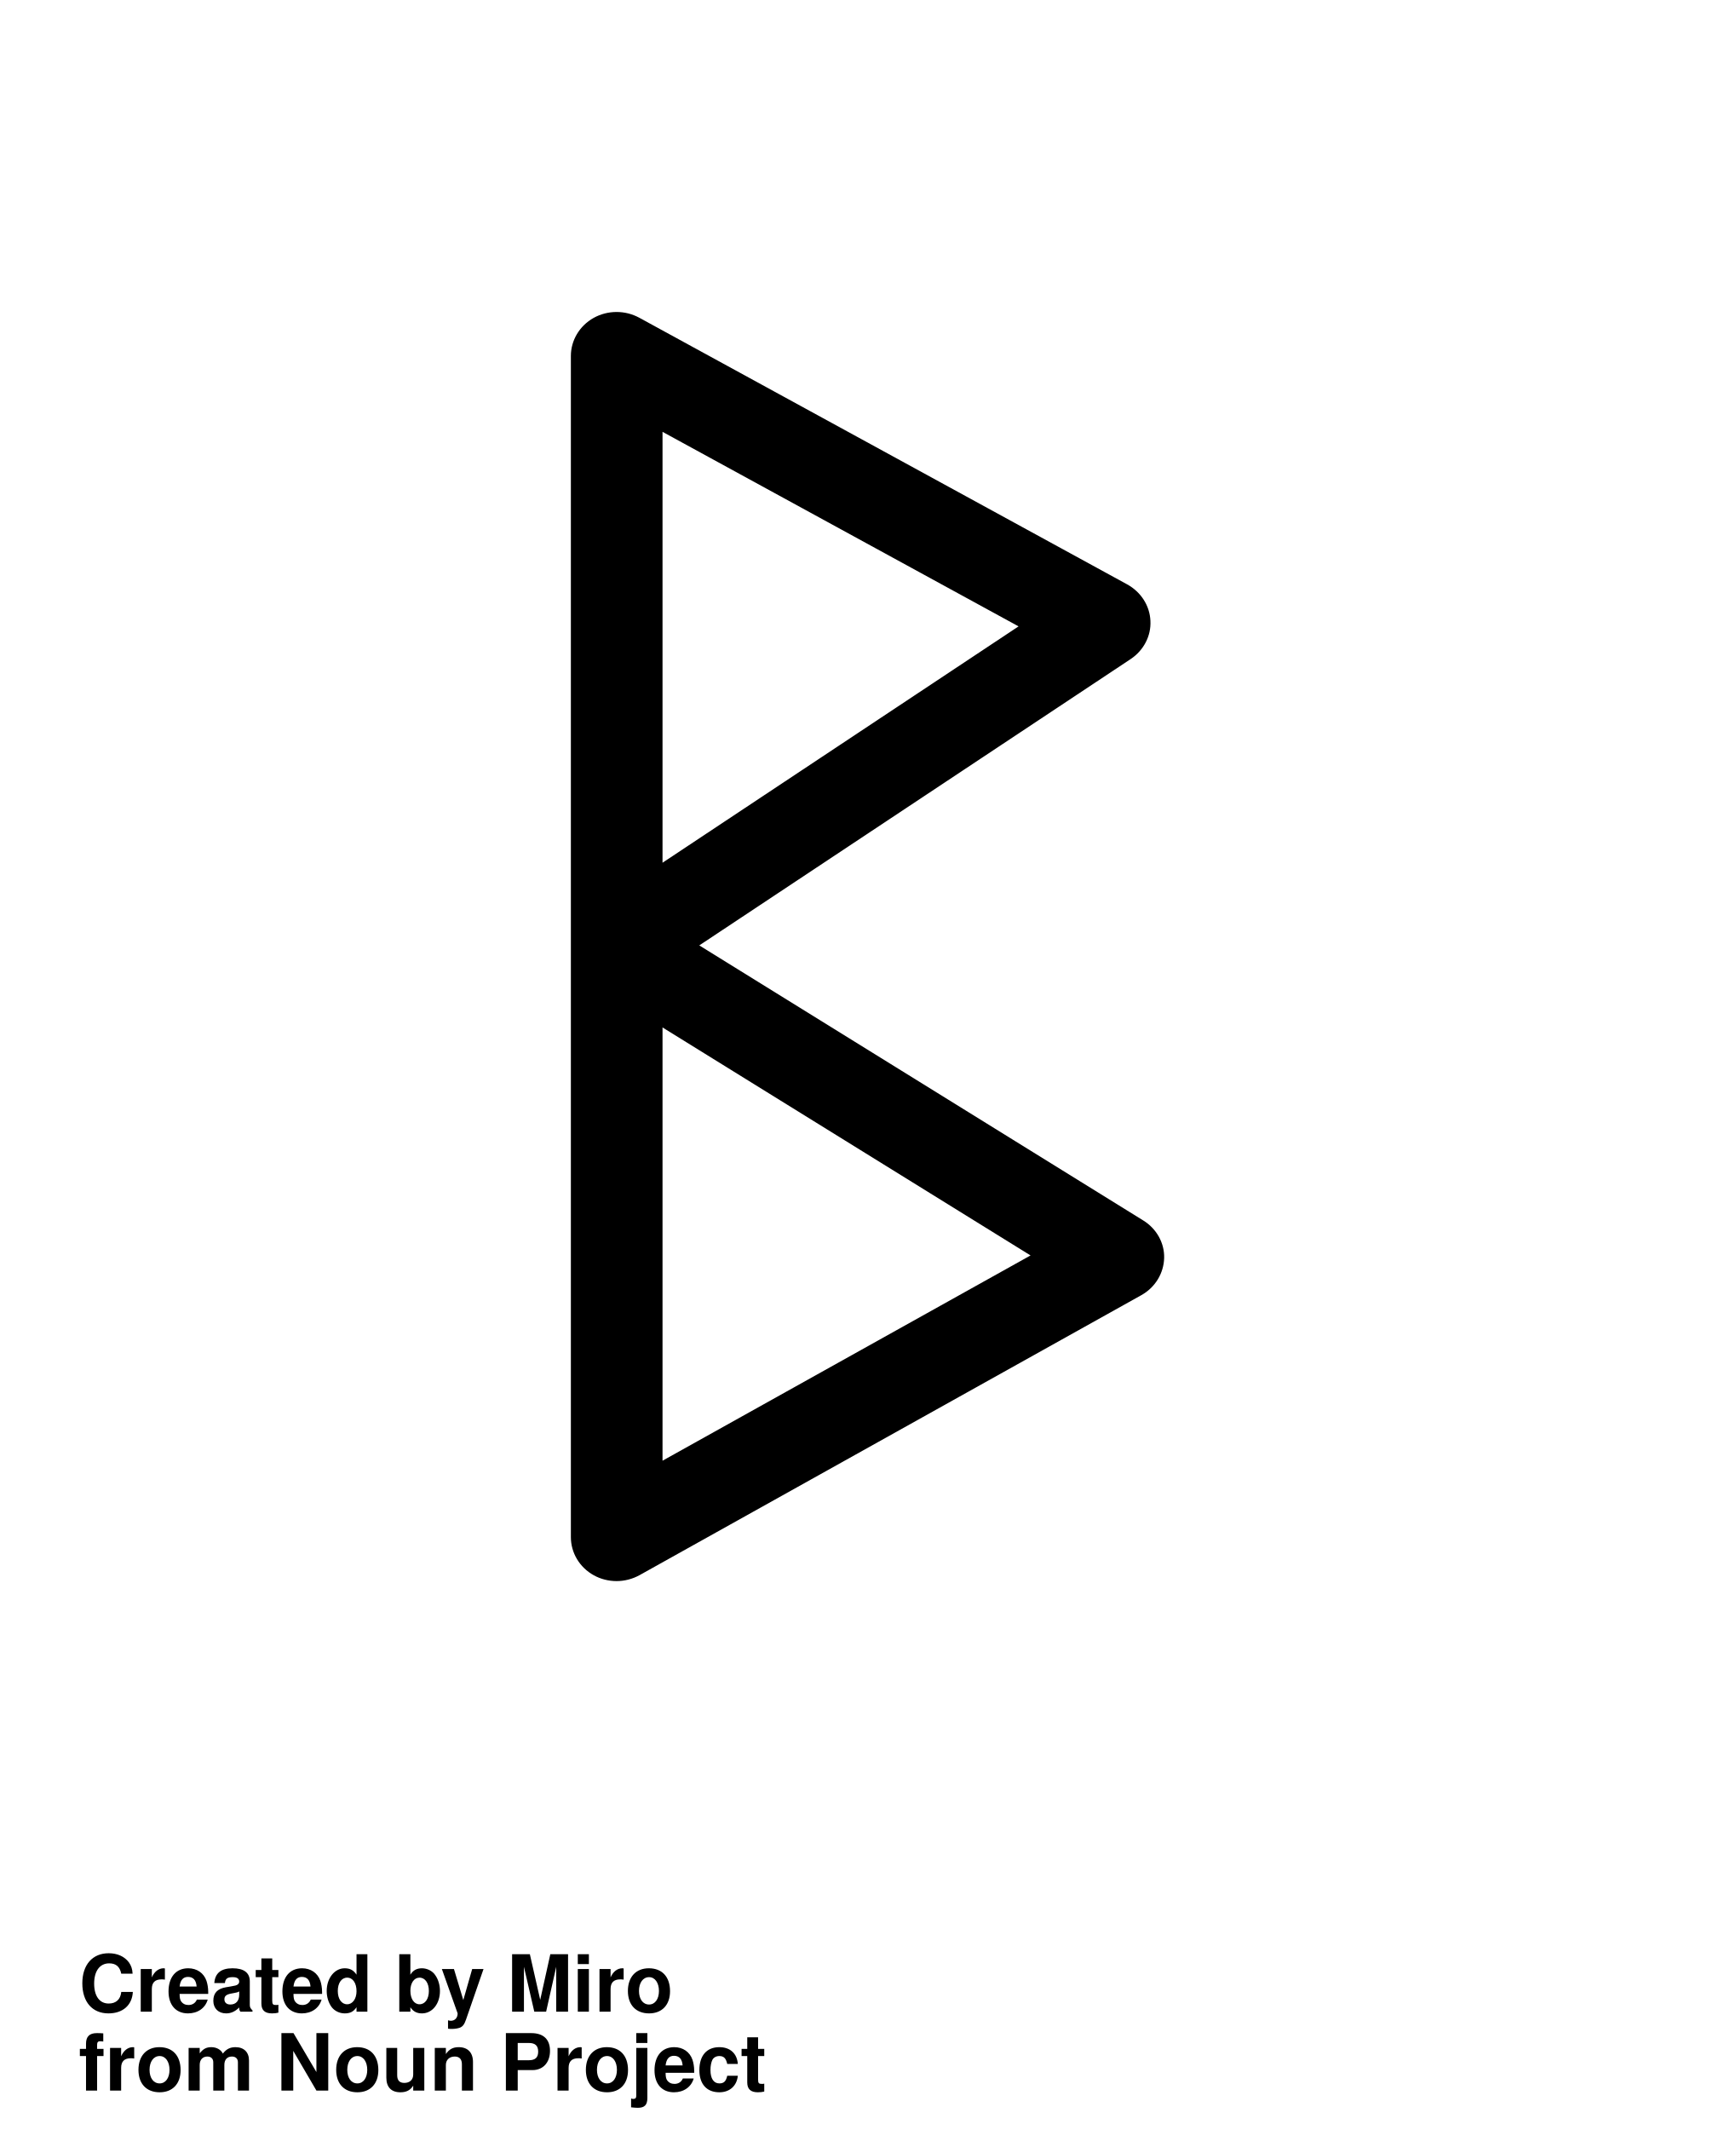
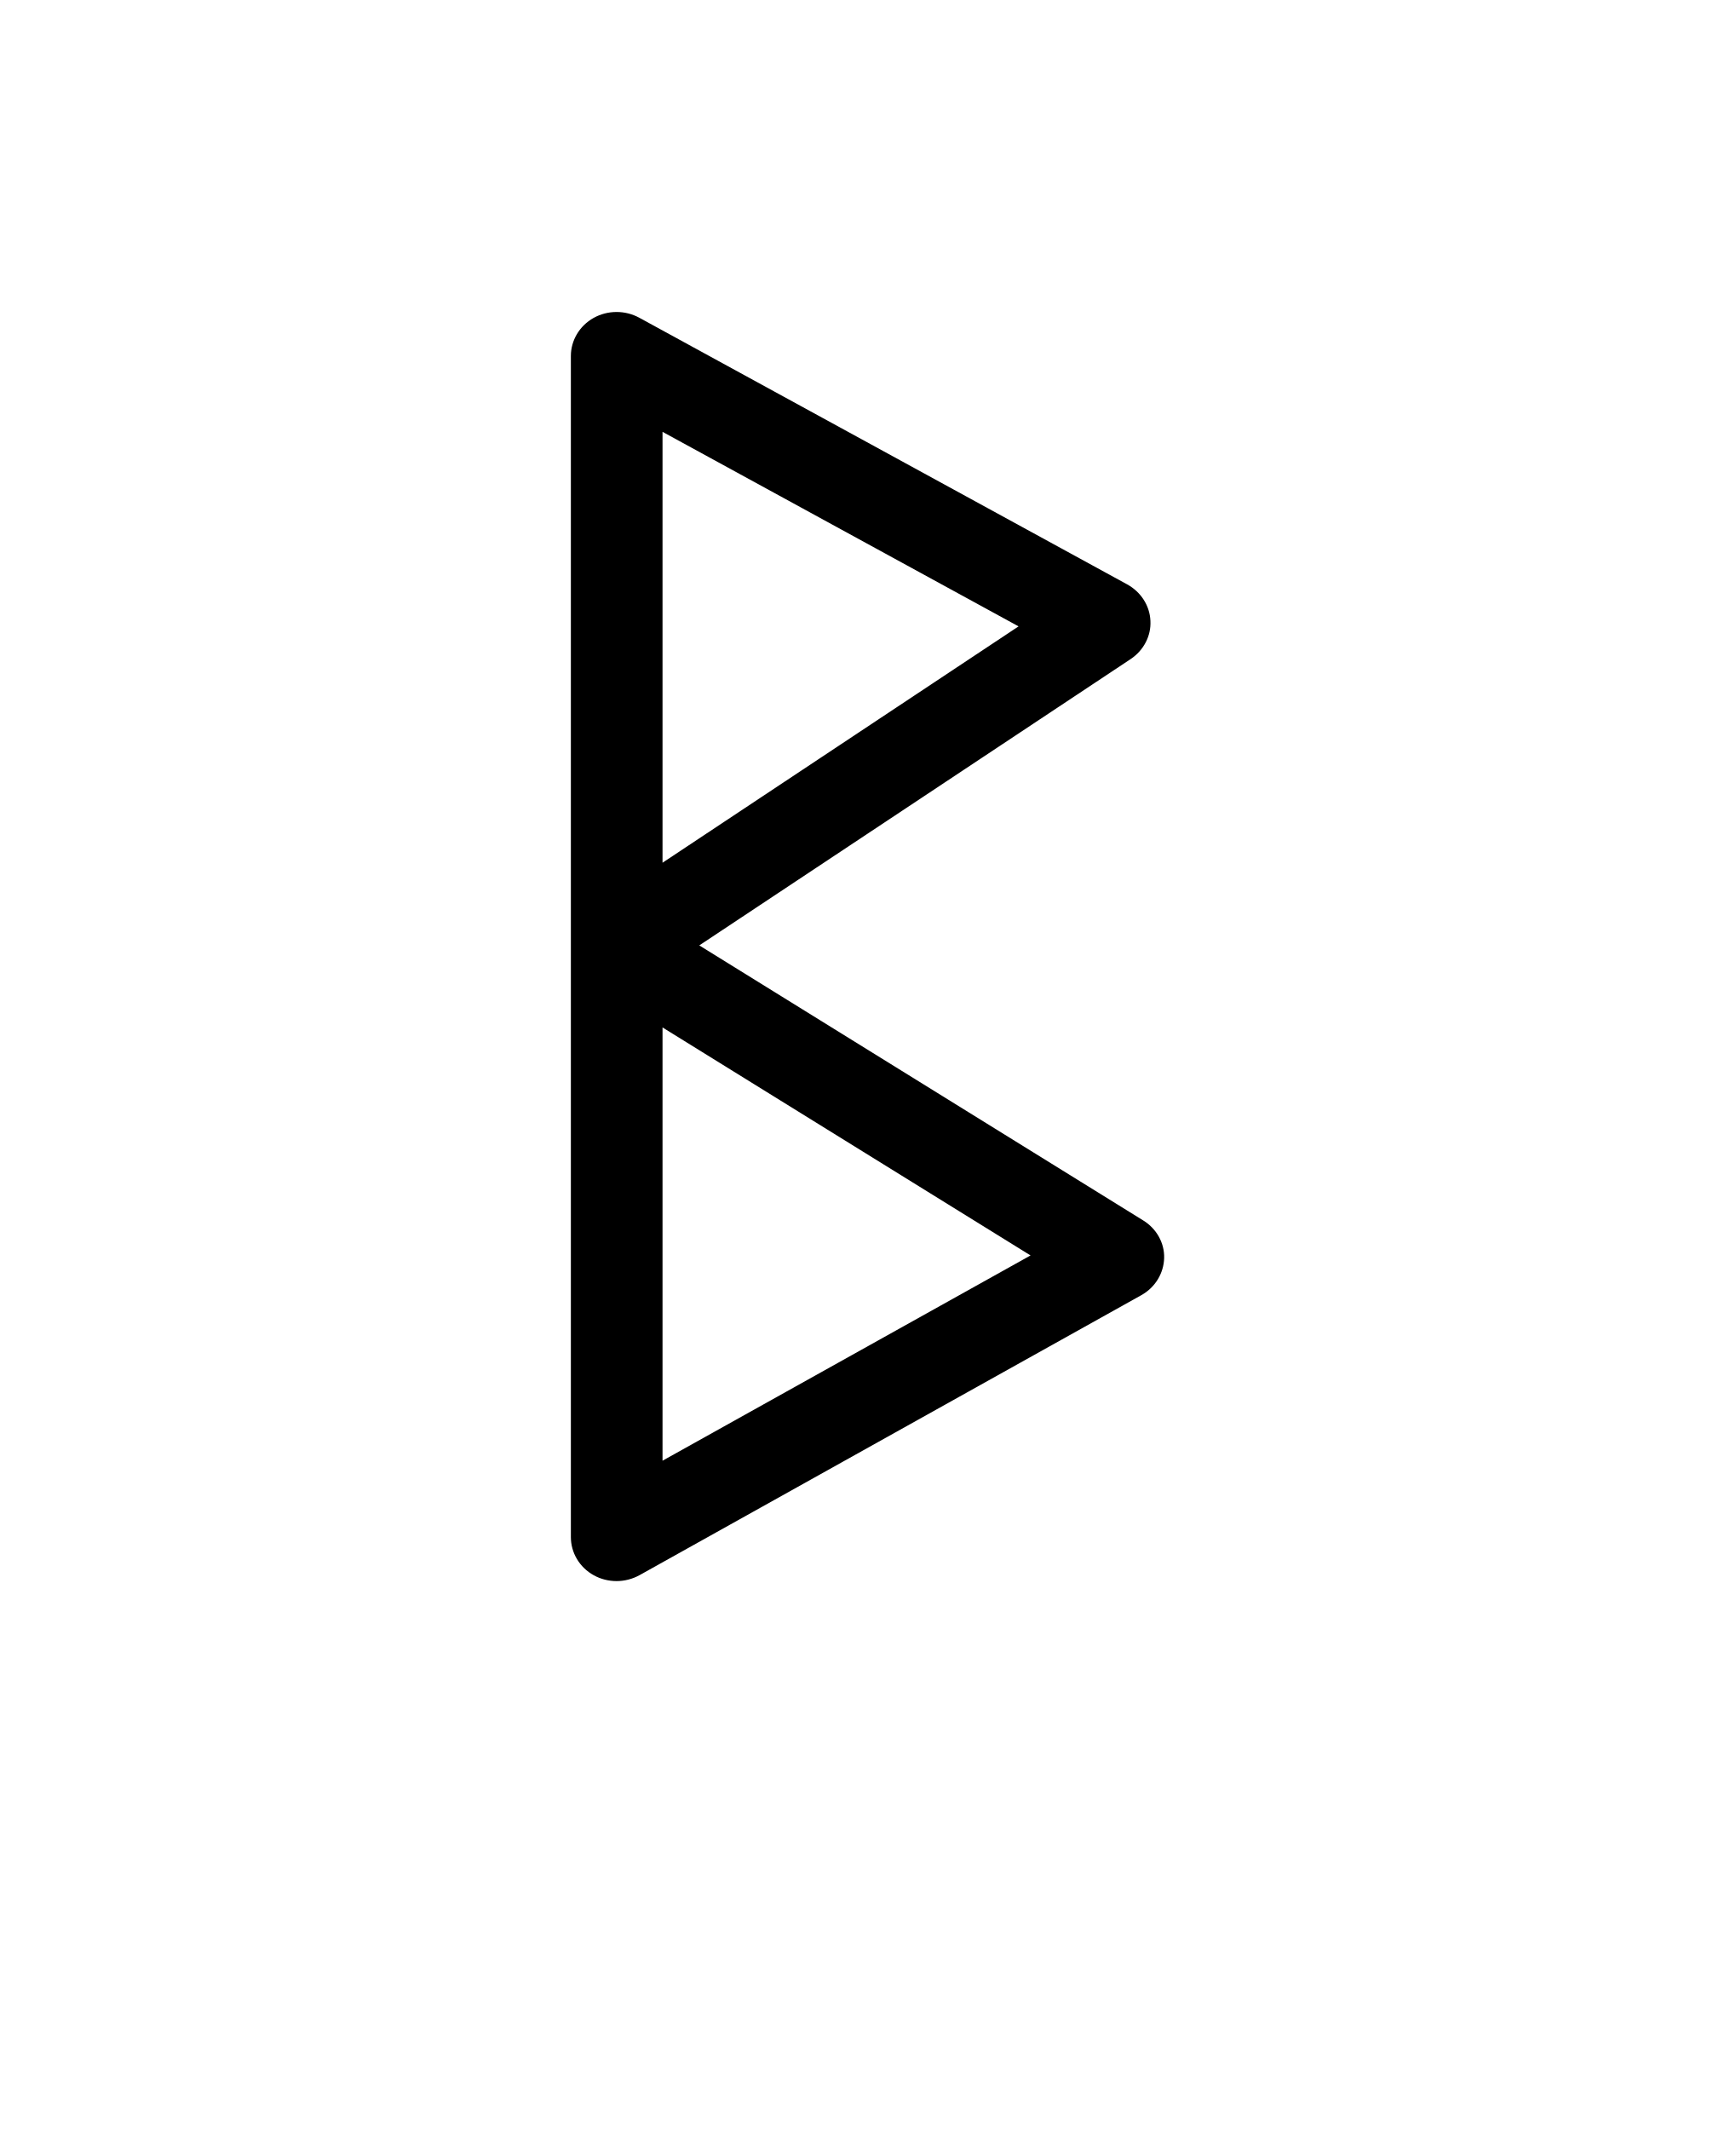
- <svg xmlns="http://www.w3.org/2000/svg" version="1.1" x="0px" y="0px" viewBox="-5.0 -10.0 110.0 135.0" style="enable-background:new 0 0 100 100;" xml:space="preserve">
-   <path d="M67.47,67.35L39.33,49.92l27.35-18.15c0.82-0.55,1.3-1.46,1.25-2.42c-0.04-0.96-0.6-1.83-1.47-2.31l-30.93-16.9  c-0.9-0.49-2-0.49-2.9,0.01c-0.89,0.5-1.44,1.42-1.44,2.41v74.86c0,1,0.55,1.92,1.45,2.42c0.45,0.25,0.95,0.37,1.45,0.37  c0.5,0,1.01-0.13,1.46-0.38l31.8-17.74c0.88-0.49,1.42-1.38,1.45-2.35C68.83,68.79,68.32,67.87,67.47,67.35z M37,17.37L59.57,29.7  L37,44.68V17.37z M37,82.58V55.12l23.33,14.45L37,82.58z" />
-   <text x="0.0" y="117.5" font-size="5.0" font-weight="bold" font-family="Arbeit Regular, Helvetica, Arial-Unicode, Arial, Sans-serif" fill="#000000">Created by Miro</text>
-   <text x="0.0" y="122.5" font-size="5.0" font-weight="bold" font-family="Arbeit Regular, Helvetica, Arial-Unicode, Arial, Sans-serif" fill="#000000">from Noun Project</text>
+ <svg xmlns="http://www.w3.org/2000/svg" width="100%" height="100%" viewBox="0 0 110 135" version="1.1" xml:space="preserve" style="fill-rule:evenodd;clip-rule:evenodd;stroke-linejoin:round;stroke-miterlimit:2;">
+   <g transform="matrix(1,0,0,1,5,10)">
+     <path d="M67.47,67.35L39.33,49.92L66.68,31.77C67.5,31.22 67.98,30.31 67.93,29.35C67.89,28.39 67.33,27.52 66.46,27.04L35.53,10.14C34.63,9.65 33.53,9.65 32.63,10.15C31.74,10.65 31.19,11.57 31.19,12.56L31.19,87.42C31.19,88.42 31.74,89.34 32.64,89.84C33.09,90.09 33.59,90.21 34.09,90.21C34.59,90.21 35.1,90.08 35.55,89.83L67.35,72.09C68.23,71.6 68.77,70.71 68.8,69.74C68.83,68.79 68.32,67.87 67.47,67.35ZM37,17.37L59.57,29.7L37,44.68L37,17.37ZM37,82.58L37,55.12L60.33,69.57L37,82.58Z" style="fill-rule:nonzero;" />
+   </g>
</svg>
